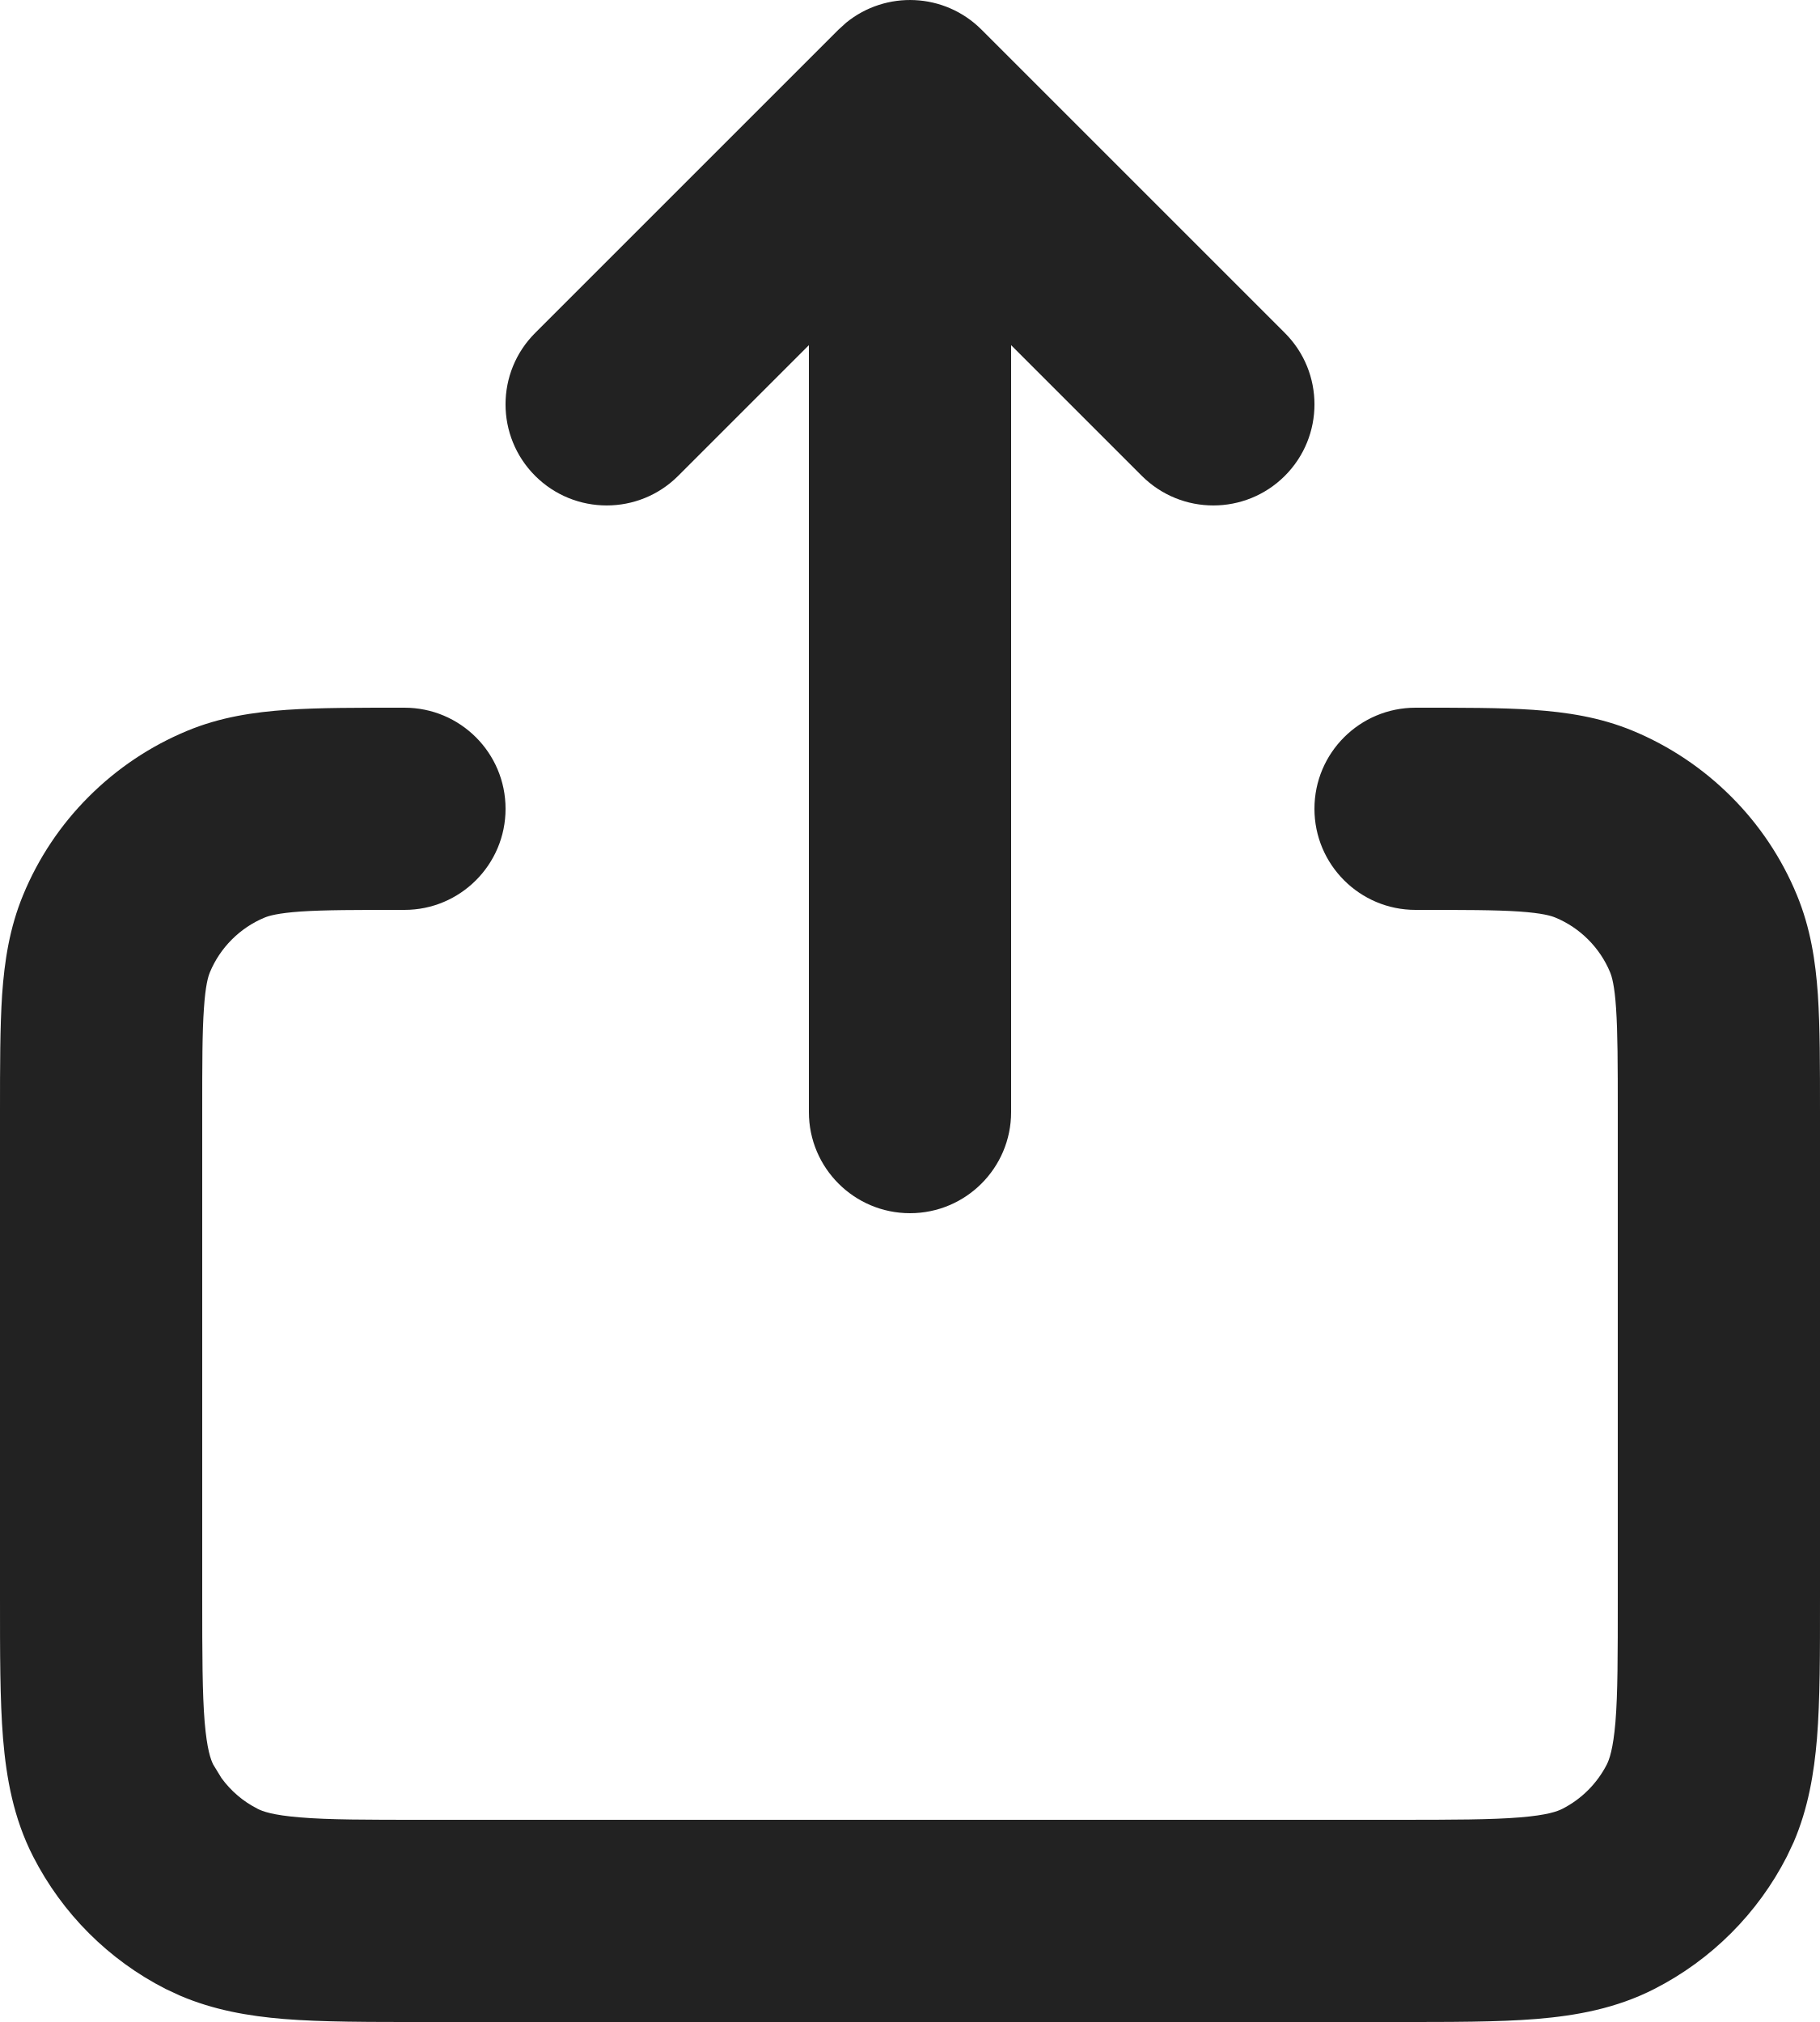
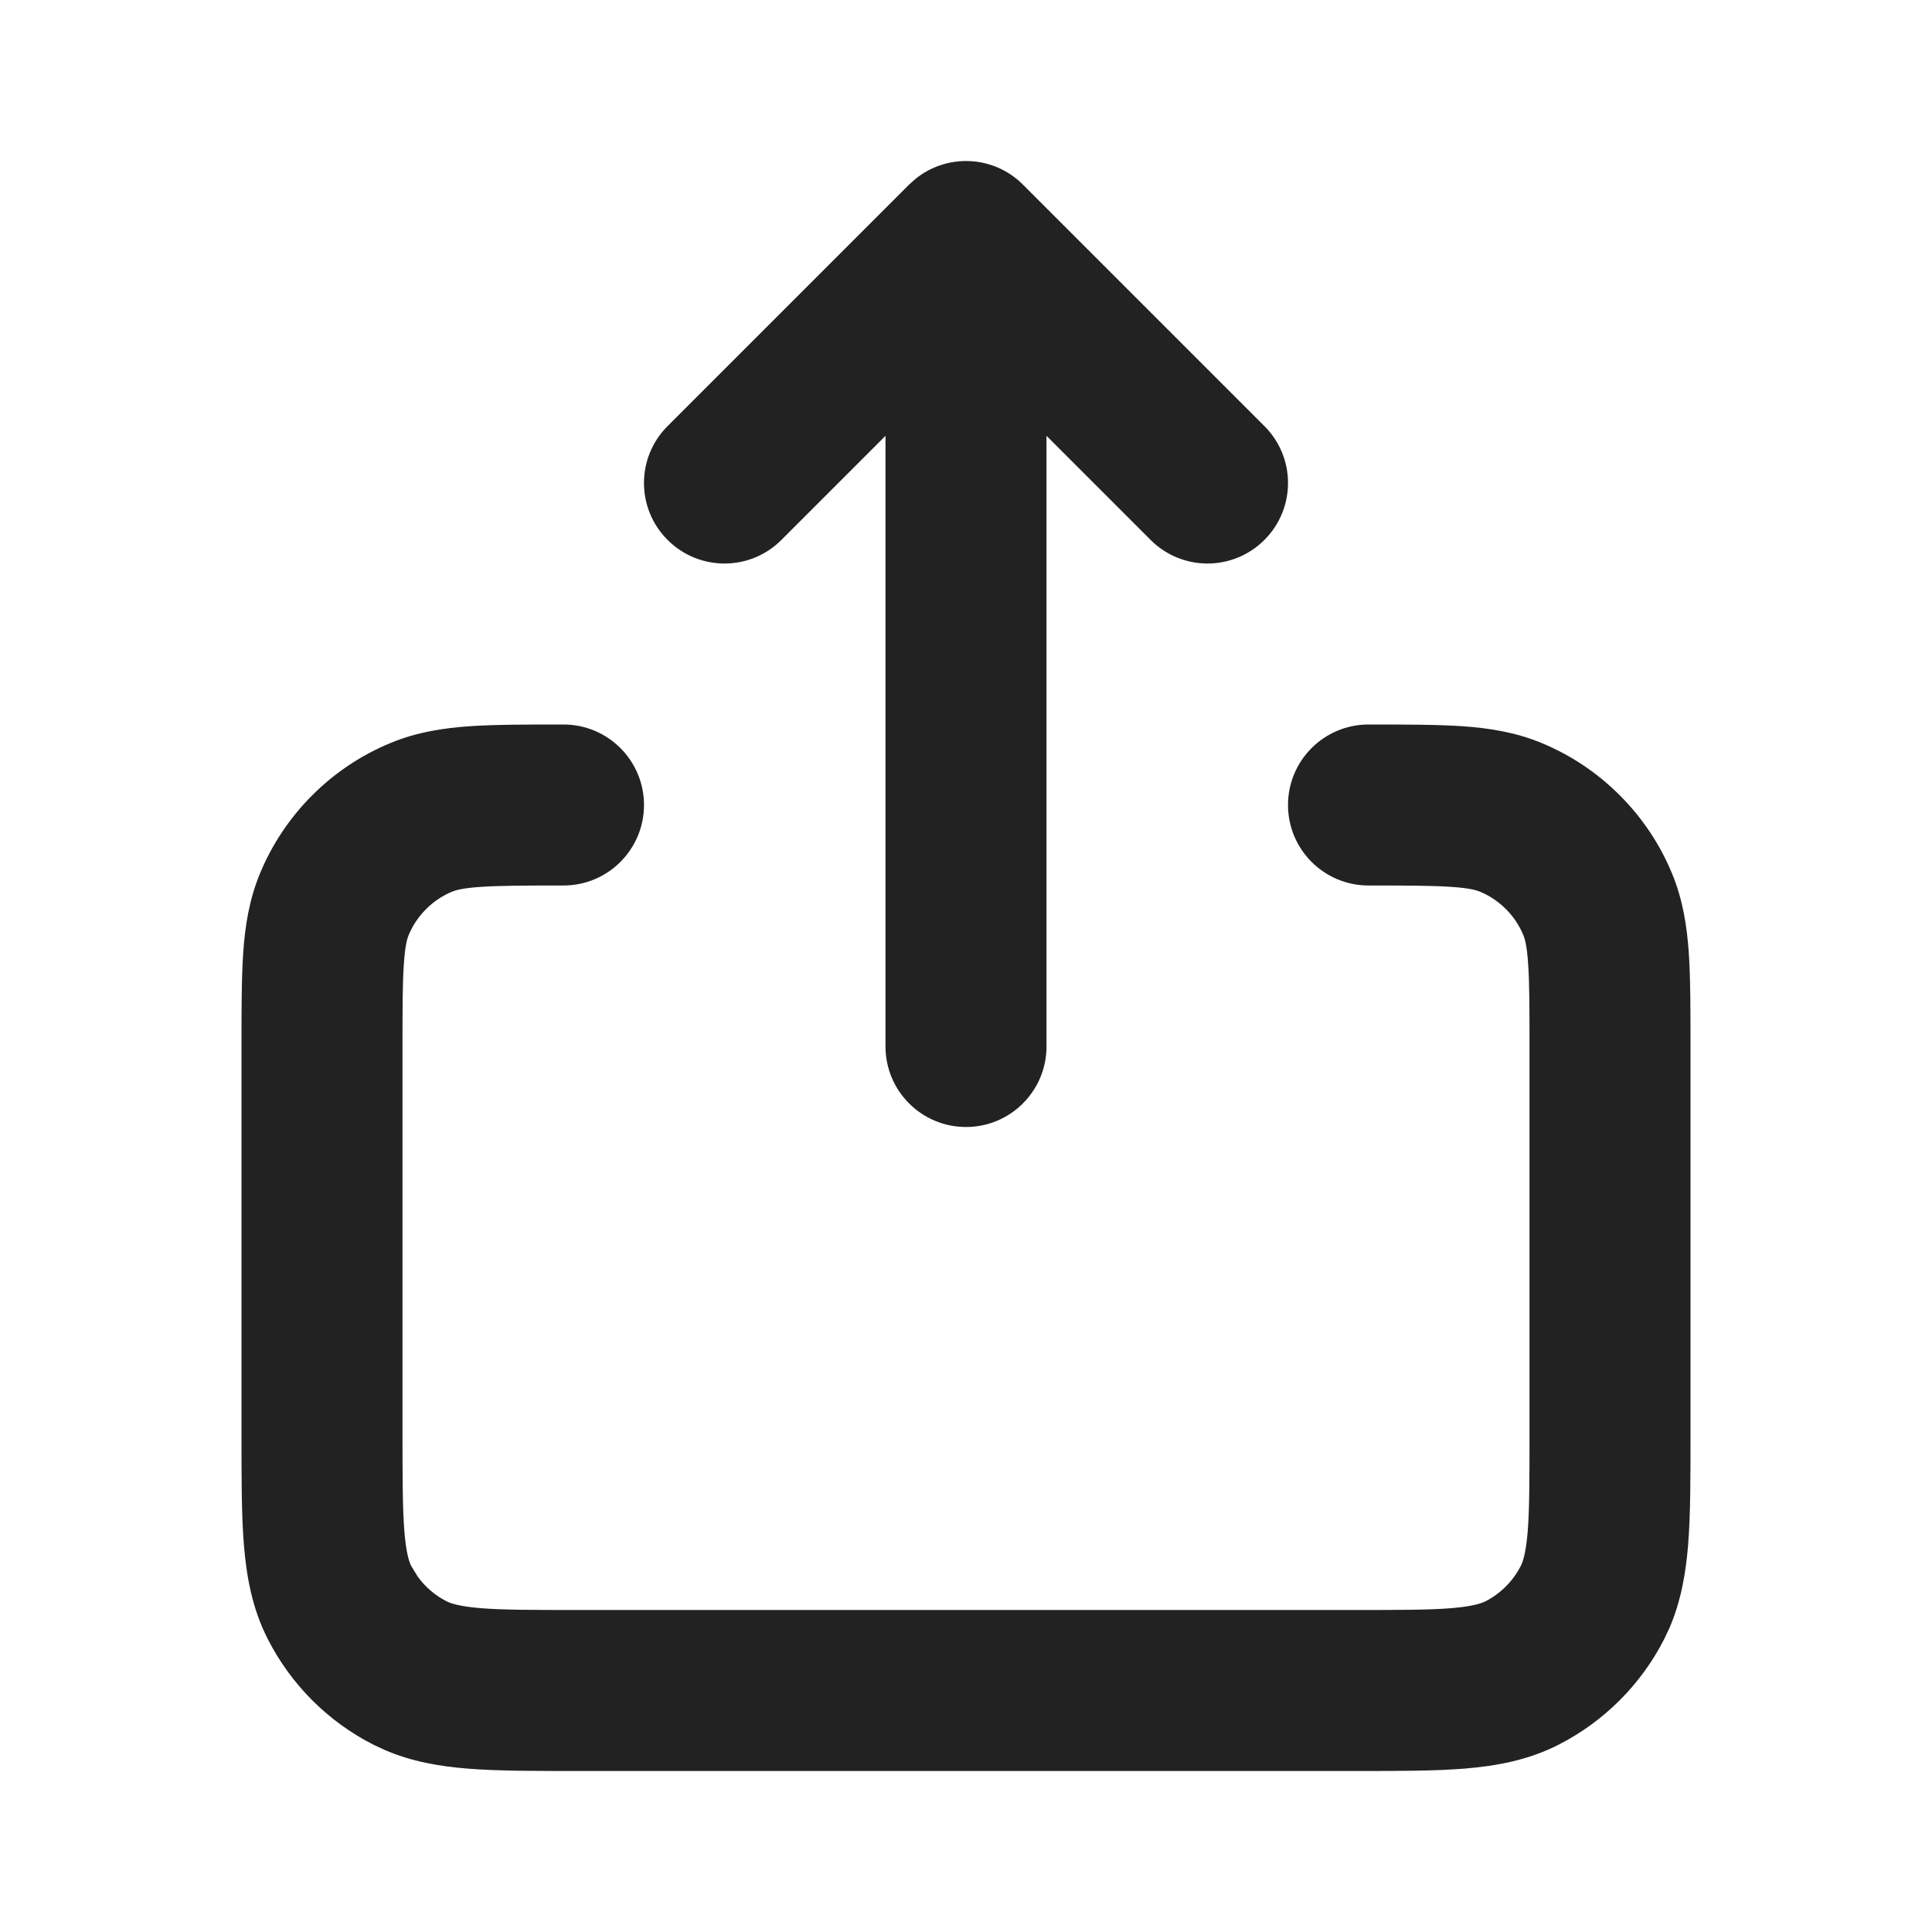
- <svg xmlns="http://www.w3.org/2000/svg" width="18" height="20" viewBox="0 0 18 20" fill="none">
-   <path d="M4.43898e-06 15.8V11C4.43898e-06 10.547 -0 10.158 0.021 9.838C0.044 9.508 0.094 9.178 0.229 8.852C0.379 8.488 0.6 8.157 0.879 7.879C1.158 7.6 1.488 7.379 1.853 7.228C2.178 7.093 2.508 7.044 2.838 7.021C3.159 6.999 3.548 7 4 7C4.552 7 5 7.447 5 8C5 8.552 4.552 9 4 9C3.52 9 3.211 9 2.974 9.016C2.746 9.032 2.658 9.059 2.617 9.076C2.496 9.126 2.386 9.2 2.293 9.293C2.2 9.386 2.126 9.496 2.076 9.617C2.059 9.658 2.032 9.745 2.017 9.973C2 10.21 2 10.52 2 11V15.8C2 16.376 2.001 16.749 2.024 17.032C2.047 17.303 2.084 17.404 2.109 17.454L2.191 17.588C2.284 17.715 2.405 17.819 2.546 17.89L2.547 17.891C2.596 17.916 2.696 17.954 2.967 17.976C3.25 18 3.622 18 4.197 18H13.804C14.379 18 14.751 17.999 15.033 17.976C15.304 17.954 15.404 17.916 15.453 17.891C15.641 17.795 15.794 17.642 15.891 17.454C15.916 17.404 15.954 17.303 15.977 17.032C16 16.749 16 16.378 16 15.803V11C16 10.52 15.999 10.21 15.983 9.973C15.968 9.745 15.941 9.658 15.924 9.617C15.874 9.496 15.8 9.386 15.707 9.293C15.614 9.2 15.504 9.126 15.383 9.076C15.342 9.059 15.255 9.032 15.026 9.016C14.789 9 14.48 9 14 9C13.448 9 13 8.552 13 8C13 7.447 13.448 7 14 7C14.452 7 14.841 6.999 15.162 7.021C15.492 7.044 15.822 7.093 16.148 7.228C16.512 7.379 16.842 7.6 17.121 7.879C17.4 8.157 17.621 8.488 17.771 8.852C17.906 9.178 17.956 9.508 17.979 9.838C18 10.158 18 10.547 18 11V15.803C18 16.345 18.001 16.813 17.97 17.196C17.941 17.542 17.883 17.886 17.74 18.22L17.673 18.362C17.385 18.926 16.926 19.385 16.362 19.673C15.984 19.866 15.591 19.937 15.196 19.97C14.813 20.001 14.346 20 13.804 20H4.197C3.655 20 3.187 20.001 2.804 19.97C2.458 19.941 2.114 19.882 1.78 19.739L1.638 19.673C1.073 19.385 0.615 18.926 0.327 18.362C0.134 17.984 0.063 17.59 0.03 17.195C-0.001 16.811 4.43898e-06 16.343 4.43898e-06 15.8ZM8 11V3.414L6.707 4.707C6.317 5.097 5.684 5.097 5.293 4.707C4.902 4.316 4.902 3.683 5.293 3.293L8.293 0.293L8.369 0.224C8.762 -0.096 9.341 -0.073 9.707 0.293L12.707 3.293C13.098 3.683 13.098 4.316 12.707 4.707C12.316 5.097 11.684 5.097 11.293 4.707L10 3.414V11C10 11.552 9.552 12 9 12C8.448 12 8 11.552 8 11Z" fill="#222222" />
+ <svg xmlns="http://www.w3.org/2000/svg" width="24" height="24" viewBox="0 0 24 24" fill="none">
+   <path d="M3 17.8V13C3 12.548 3 12.159 3.021 11.838C3.044 11.508 3.094 11.178 3.229 10.852C3.379 10.488 3.6 10.158 3.879 9.879C4.158 9.6 4.488 9.379 4.853 9.229C5.178 9.094 5.508 9.044 5.838 9.021C6.159 9 6.548 9 7 9C7.552 9 8 9.448 8 10C8 10.552 7.552 11 7 11C6.52 11 6.211 11.001 5.974 11.017C5.746 11.032 5.658 11.059 5.617 11.076C5.496 11.126 5.386 11.2 5.293 11.293C5.2 11.386 5.126 11.496 5.076 11.617C5.059 11.658 5.032 11.745 5.017 11.974C5 12.211 5 12.52 5 13V17.8C5 18.376 5.001 18.749 5.024 19.032C5.047 19.304 5.084 19.404 5.109 19.454L5.191 19.588C5.284 19.715 5.405 19.819 5.546 19.891L5.547 19.892C5.596 19.916 5.696 19.954 5.967 19.977C6.25 20 6.622 20 7.197 20H16.804C17.379 20 17.751 20 18.033 19.977C18.304 19.954 18.404 19.916 18.453 19.892C18.641 19.796 18.794 19.642 18.891 19.454C18.916 19.404 18.954 19.303 18.977 19.032C19 18.75 19 18.378 19 17.803V13C19 12.52 19 12.211 18.983 11.974C18.968 11.745 18.941 11.658 18.924 11.617C18.874 11.496 18.8 11.386 18.707 11.293C18.614 11.2 18.504 11.126 18.383 11.076C18.342 11.059 18.255 11.032 18.026 11.017C17.789 11.001 17.48 11 17 11C16.448 11 16 10.552 16 10C16 9.448 16.448 9 17 9C17.452 9 17.841 9 18.162 9.021C18.492 9.044 18.822 9.094 19.148 9.229C19.512 9.379 19.842 9.6 20.121 9.879C20.4 10.158 20.621 10.488 20.771 10.852C20.906 11.178 20.956 11.508 20.979 11.838C21 12.159 21 12.548 21 13V17.803C21 18.345 21.001 18.813 20.97 19.196C20.941 19.542 20.883 19.886 20.74 20.22L20.673 20.362C20.385 20.926 19.926 21.385 19.362 21.673C18.984 21.866 18.591 21.937 18.196 21.97C17.813 22.001 17.346 22 16.804 22H7.197C6.655 22 6.187 22.001 5.804 21.97C5.458 21.942 5.114 21.883 4.78 21.739L4.638 21.673C4.073 21.385 3.615 20.927 3.327 20.362C3.134 19.984 3.063 19.591 3.03 19.195C2.999 18.812 3 18.343 3 17.8ZM11 13V5.414L9.707 6.707C9.317 7.098 8.683 7.098 8.293 6.707C7.902 6.317 7.902 5.683 8.293 5.293L11.293 2.293L11.369 2.225C11.762 1.904 12.341 1.927 12.707 2.293L15.707 5.293C16.098 5.683 16.098 6.317 15.707 6.707C15.316 7.098 14.684 7.098 14.293 6.707L13 5.414V13C13 13.552 12.552 14 12 14C11.448 14 11 13.552 11 13Z" fill="#222222" />
</svg>
